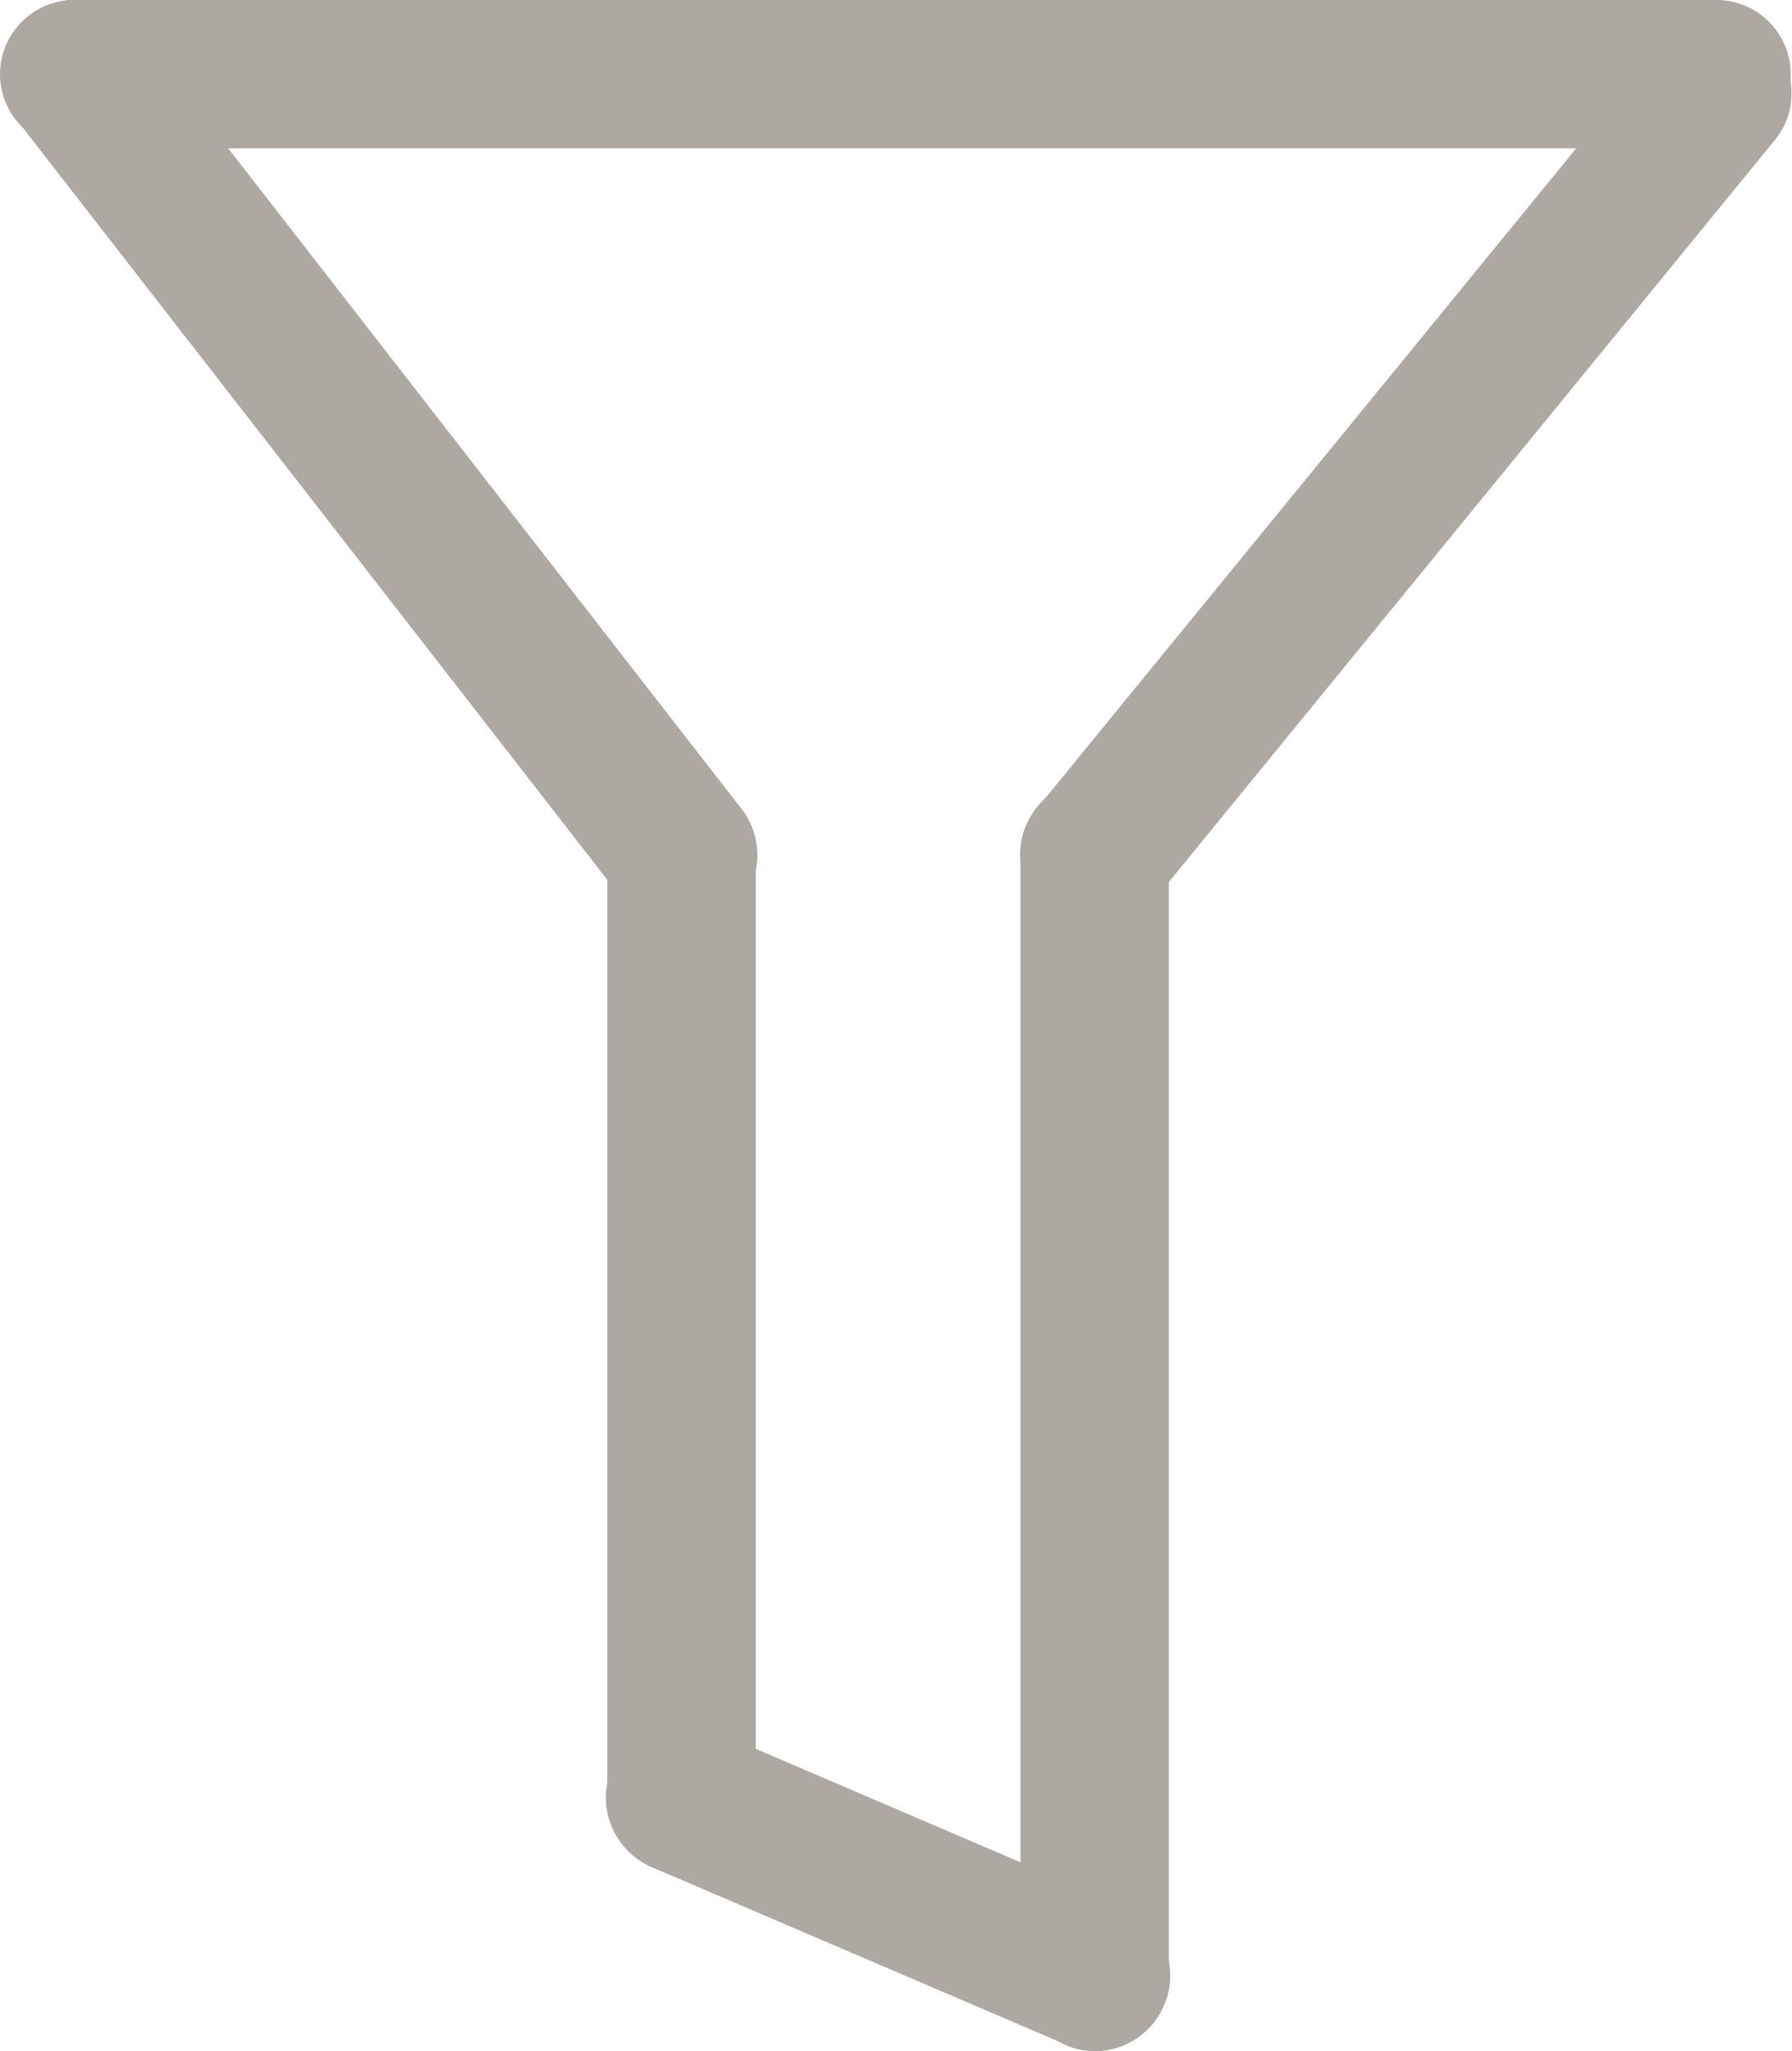
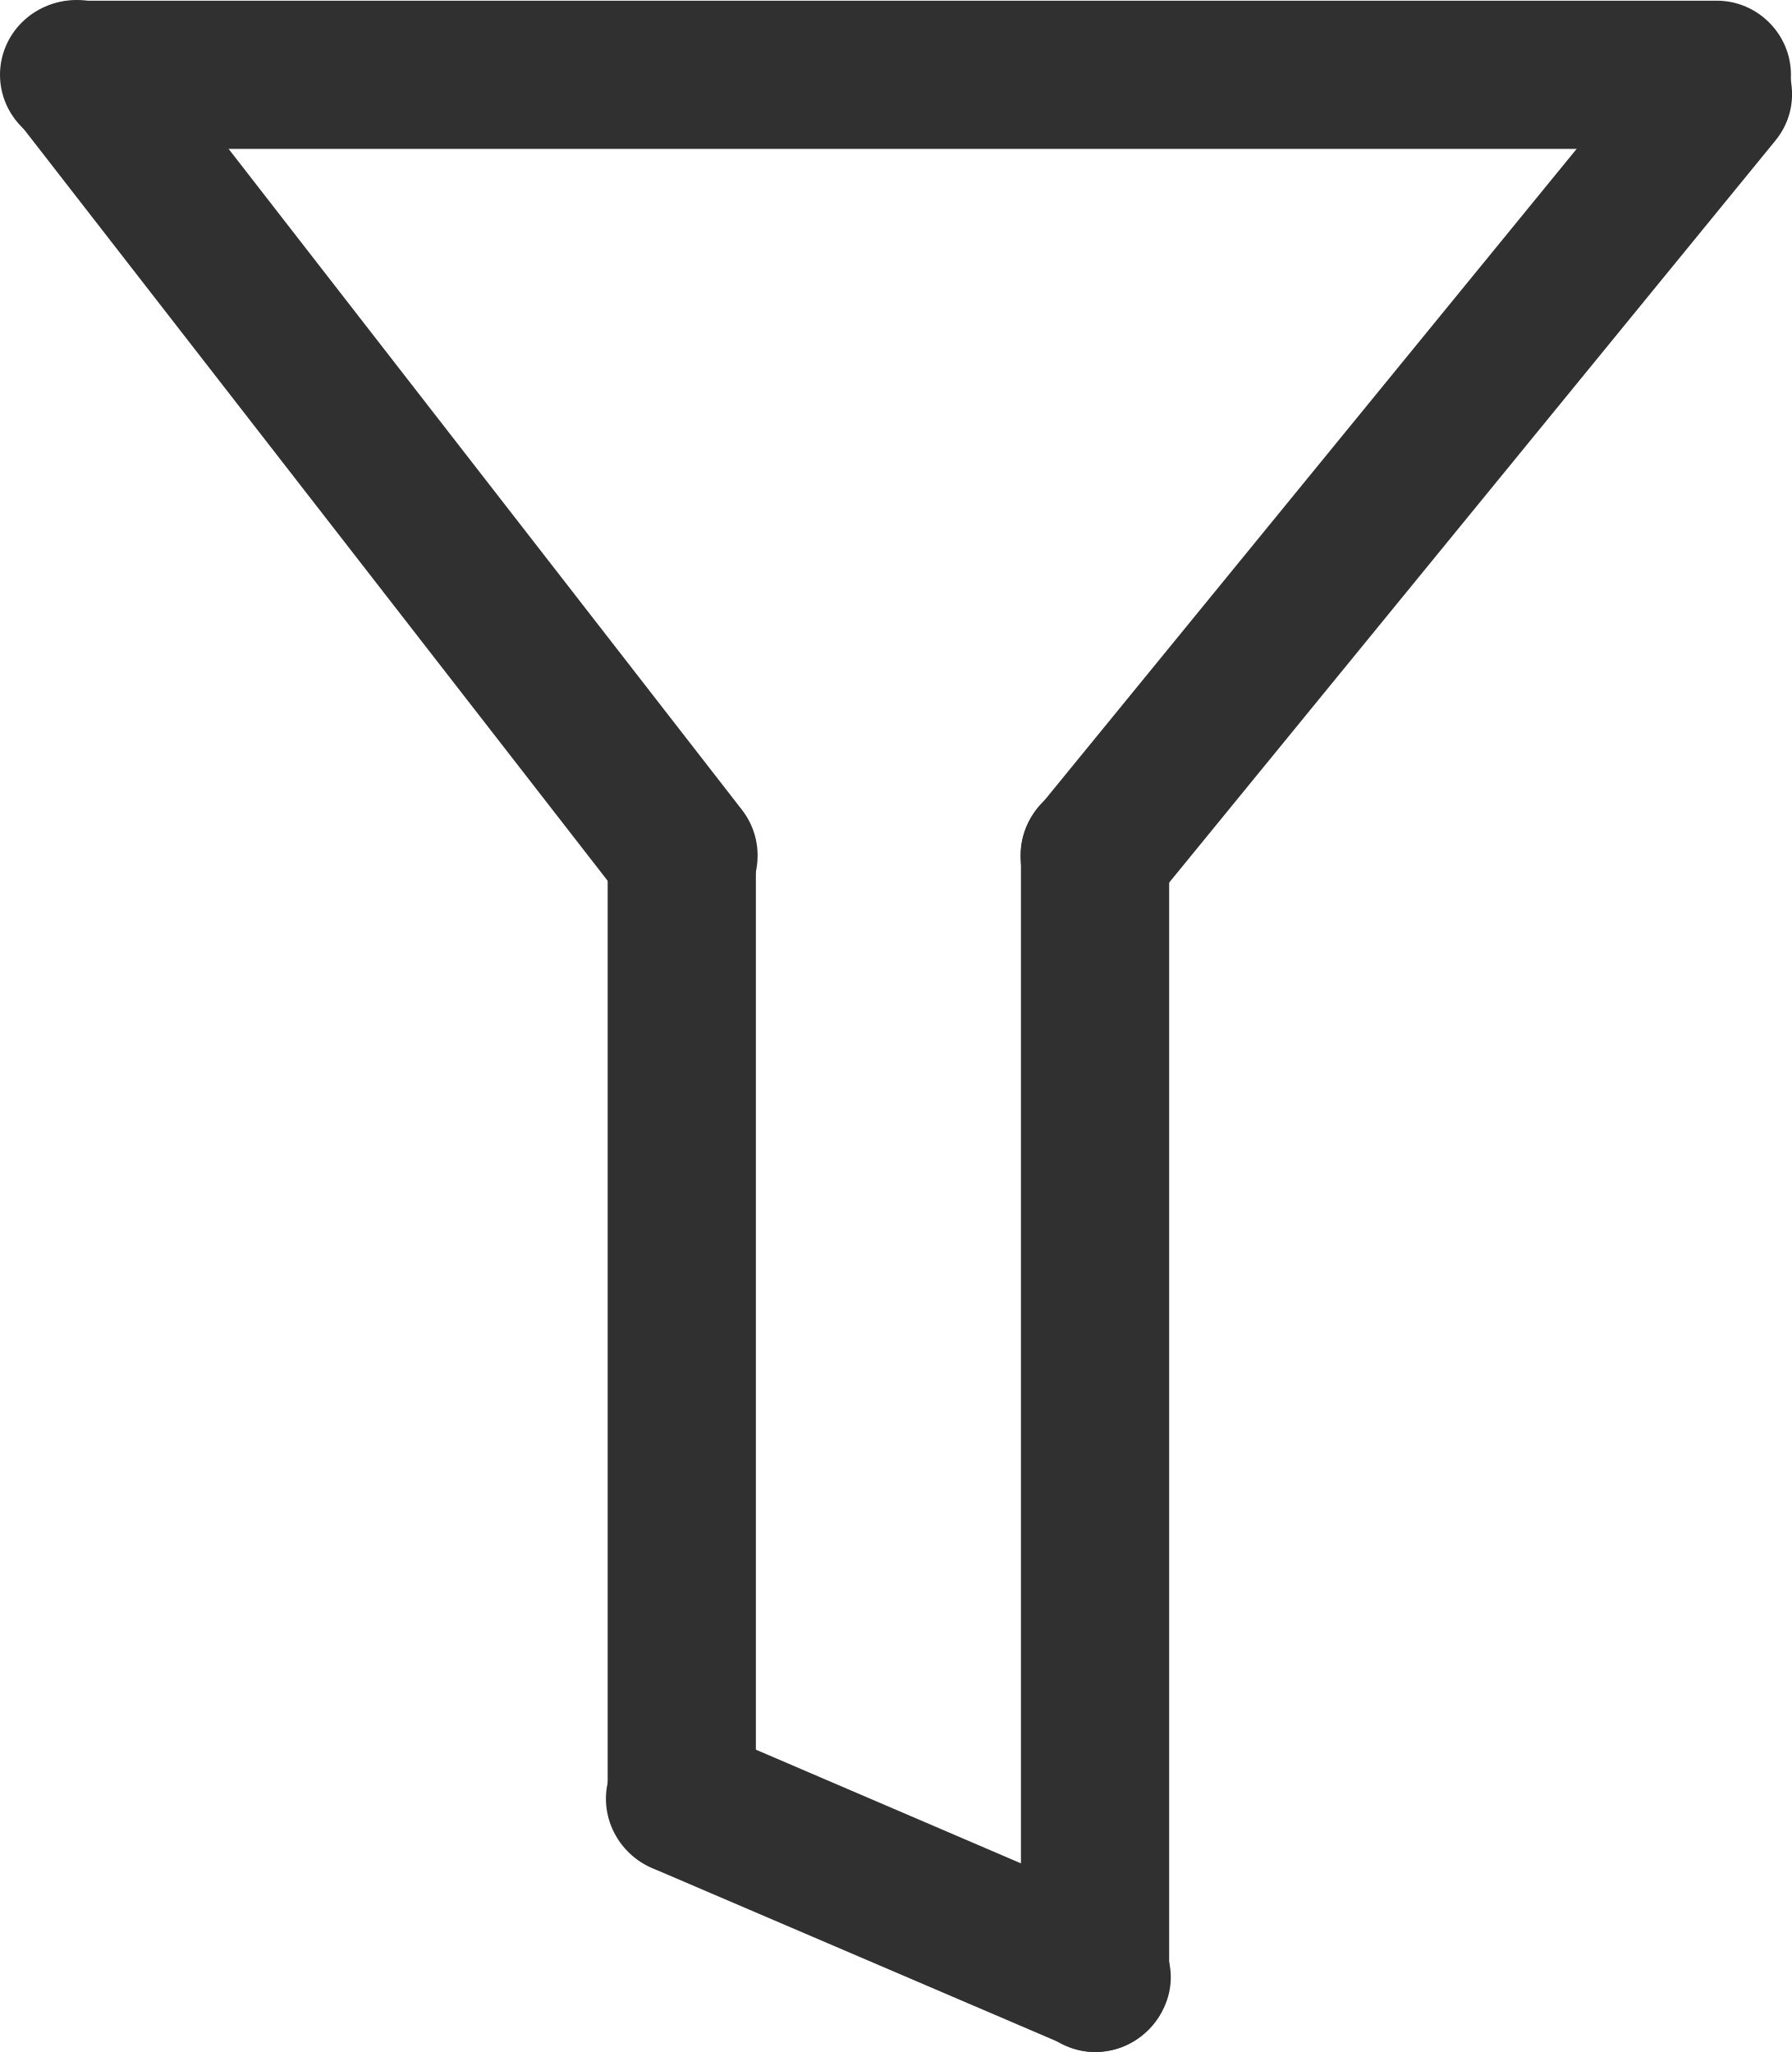
- <svg xmlns="http://www.w3.org/2000/svg" version="1.1" id="Layer_1" x="0px" y="0px" viewBox="532.1 176.2 504.7 577.9" enable-background="new 532.1 176.2 504.7 577.9" xml:space="preserve">
-   <path fill="#AEA8A3" d="M553,218c-11.5,0-20.9-9.4-20.9-20.9s9.4-20.9,20.9-20.9h462.7c11.5,0,20.9,9.4,20.9,20.9  c0,11.7-9.2,20.9-20.9,20.9H553z" />
-   <path fill="#AEA8A3" d="M724.1,438c-3.9,0-11.1-1.1-16.4-8.1L536.9,210.1c-3.5-4.5-5-10.1-4.3-15.8c0.7-5.5,3.6-10.3,8-13.6l0.1-0.1  c3.8-2.9,8.2-4.5,13-4.5c6.5,0,12.5,3,16.5,8.2L741,404.1c3.5,4.5,5,10.1,4.3,15.8c-0.7,5.4-3.6,10.3-7.9,13.6  C733,436.5,728.5,438,724.1,438z" />
-   <path fill="#AEA8A3" d="M724.1,704c-11.5,0-20.9-9.4-20.9-20.9V416.7c0-11.5,9.4-20.9,20.9-20.9s20.9,9.4,20.9,20.9V683  C745,694.6,735.6,704,724.1,704z" />
-   <path fill="#AEA8A3" d="M840.5,754.1c-2.7,0-5.6-0.6-8.1-1.8l-116.9-50.1c-10.7-4.8-15.6-17.2-11-27.7l0.1-0.2  c3.2-7.7,10.7-12.6,19.1-12.6c2.9,0,5.8,0.6,8.6,1.8l116.8,50.1c5.2,2.3,9.2,6.5,11.2,11.7c2.1,5.2,2,10.9-0.3,16  C856.5,749.2,849,754.1,840.5,754.1z" />
-   <path fill="#AEA8A3" d="M840.5,754.1c-11.5,0-20.9-9.4-20.9-20.9V416.7c0-11.5,9.4-20.9,20.9-20.9c11.5,0,20.9,9.4,20.9,20.9  l0,316.7c0.1,5.4-1.9,10.5-5.7,14.3C851.7,751.8,846.3,754.1,840.5,754.1z" />
-   <path fill="#AEA8A3" d="M840.5,438c-3.5,0-8.6-0.8-13.1-4.6l-0.2-0.1c-4.4-3.5-7.1-8.5-7.6-14.1c-0.6-5.6,1.1-11,4.7-15.3  l175.3-214.6c4-5,9.9-7.8,16.2-7.8c4.8,0,9.5,1.7,13.2,4.8l0.1,0.1c4.4,3.5,7.1,8.5,7.6,14.1c0.6,5.6-1.1,11-4.7,15.3L857,430.1  C853,435.1,847,438,840.5,438z" />
+ <svg xmlns="http://www.w3.org/2000/svg" version="1.1" id="Layer_1" x="0px" y="0px" viewBox="693.1 176.1 519.9 595.4" enable-background="new 693.1 176.1 519.9 595.4" xml:space="preserve">
+   <path fill="#303030" d="M714.6,219.3c-11.8,0-21.5-9.7-21.5-21.5s9.7-21.5,21.5-21.5h476.6c11.8,0,21.5,9.7,21.5,21.5  c0,12.1-9.5,21.5-21.5,21.5H714.6z" />
+   <path fill="#303030" d="M890.9,445.9c-4,0-11.4-1.1-16.9-8.3L698.1,211.1c-3.6-4.6-5.2-10.4-4.4-16.3c0.7-5.7,3.7-10.6,8.2-14  l0.1-0.1c3.9-3,8.4-4.6,13.4-4.6c6.7,0,12.9,3.1,17,8.4L908.3,411c3.6,4.6,5.2,10.4,4.4,16.3c-0.7,5.6-3.7,10.6-8.1,14  C900,444.3,895.4,445.9,890.9,445.9z" />
+   <path fill="#303030" d="M890.9,719.9c-11.8,0-21.5-9.7-21.5-21.5V423.9c0-11.8,9.7-21.5,21.5-21.5c11.8,0,21.5,9.7,21.5,21.5v274.3  C912.4,710.2,902.7,719.9,890.9,719.9z" />
+   <path fill="#303030" d="M1010.8,771.5c-2.8,0-5.8-0.6-8.3-1.9L882,718c-11-4.9-16.1-17.7-11.3-28.5l0.1-0.2c3.3-7.9,11-13,19.7-13  c3,0,6,0.6,8.9,1.9l120.3,51.6c5.4,2.4,9.5,6.7,11.5,12.1c2.2,5.4,2.1,11.2-0.3,16.5C1027.3,766.4,1019.5,771.5,1010.8,771.5z" />
+   <path fill="#303030" d="M1010.8,771.5c-11.8,0-21.5-9.7-21.5-21.5v-326c0-11.8,9.7-21.5,21.5-21.5c11.8,0,21.5,9.7,21.5,21.5v326.2  c0.1,5.6-2,10.8-5.9,14.7C1022.3,769.1,1016.8,771.5,1010.8,771.5z" />
+   <path fill="#303030" d="M1010.8,445.9c-3.6,0-8.9-0.8-13.5-4.7l-0.2-0.1c-4.5-3.6-7.3-8.8-7.8-14.5c-0.6-5.8,1.1-11.3,4.8-15.8  l180.6-221.1c4.1-5.2,10.2-8,16.7-8c4.9,0,9.8,1.8,13.6,4.9l0.1,0.1c4.5,3.6,7.3,8.8,7.8,14.5c0.6,5.8-1.1,11.3-4.8,15.8  l-180.3,220.7C1023.7,442.9,1017.5,445.9,1010.8,445.9z" />
</svg>
